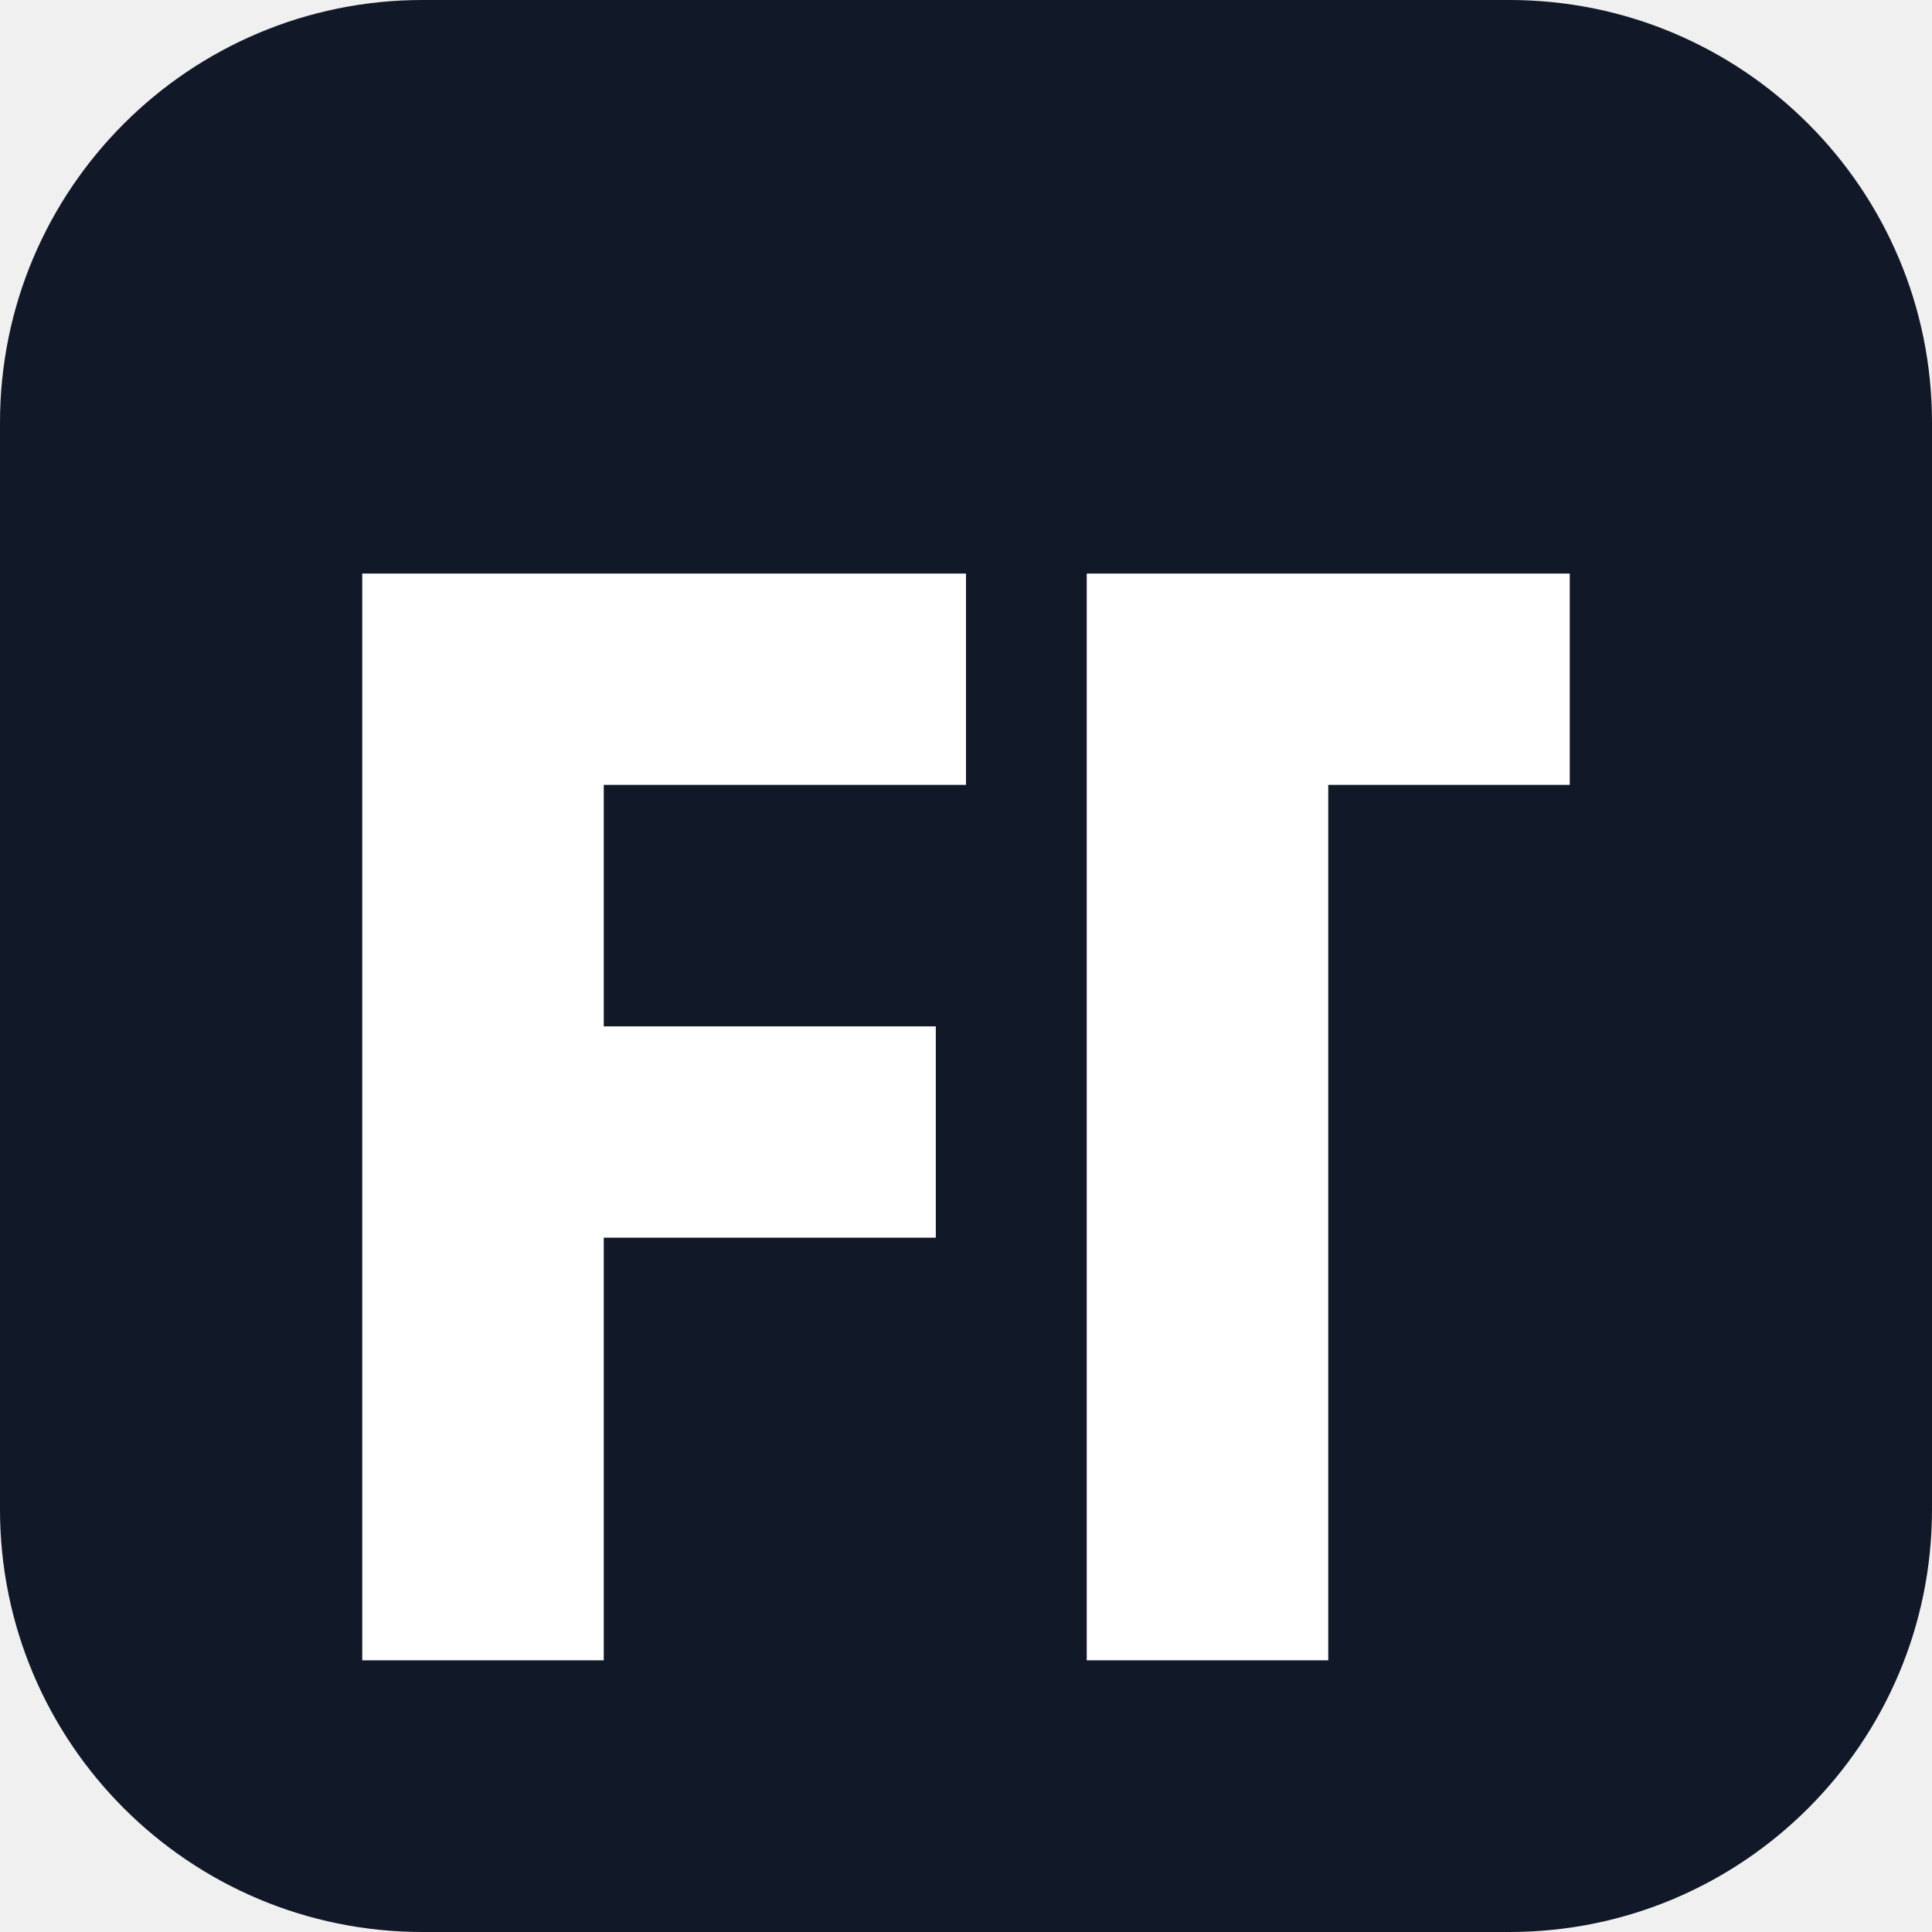
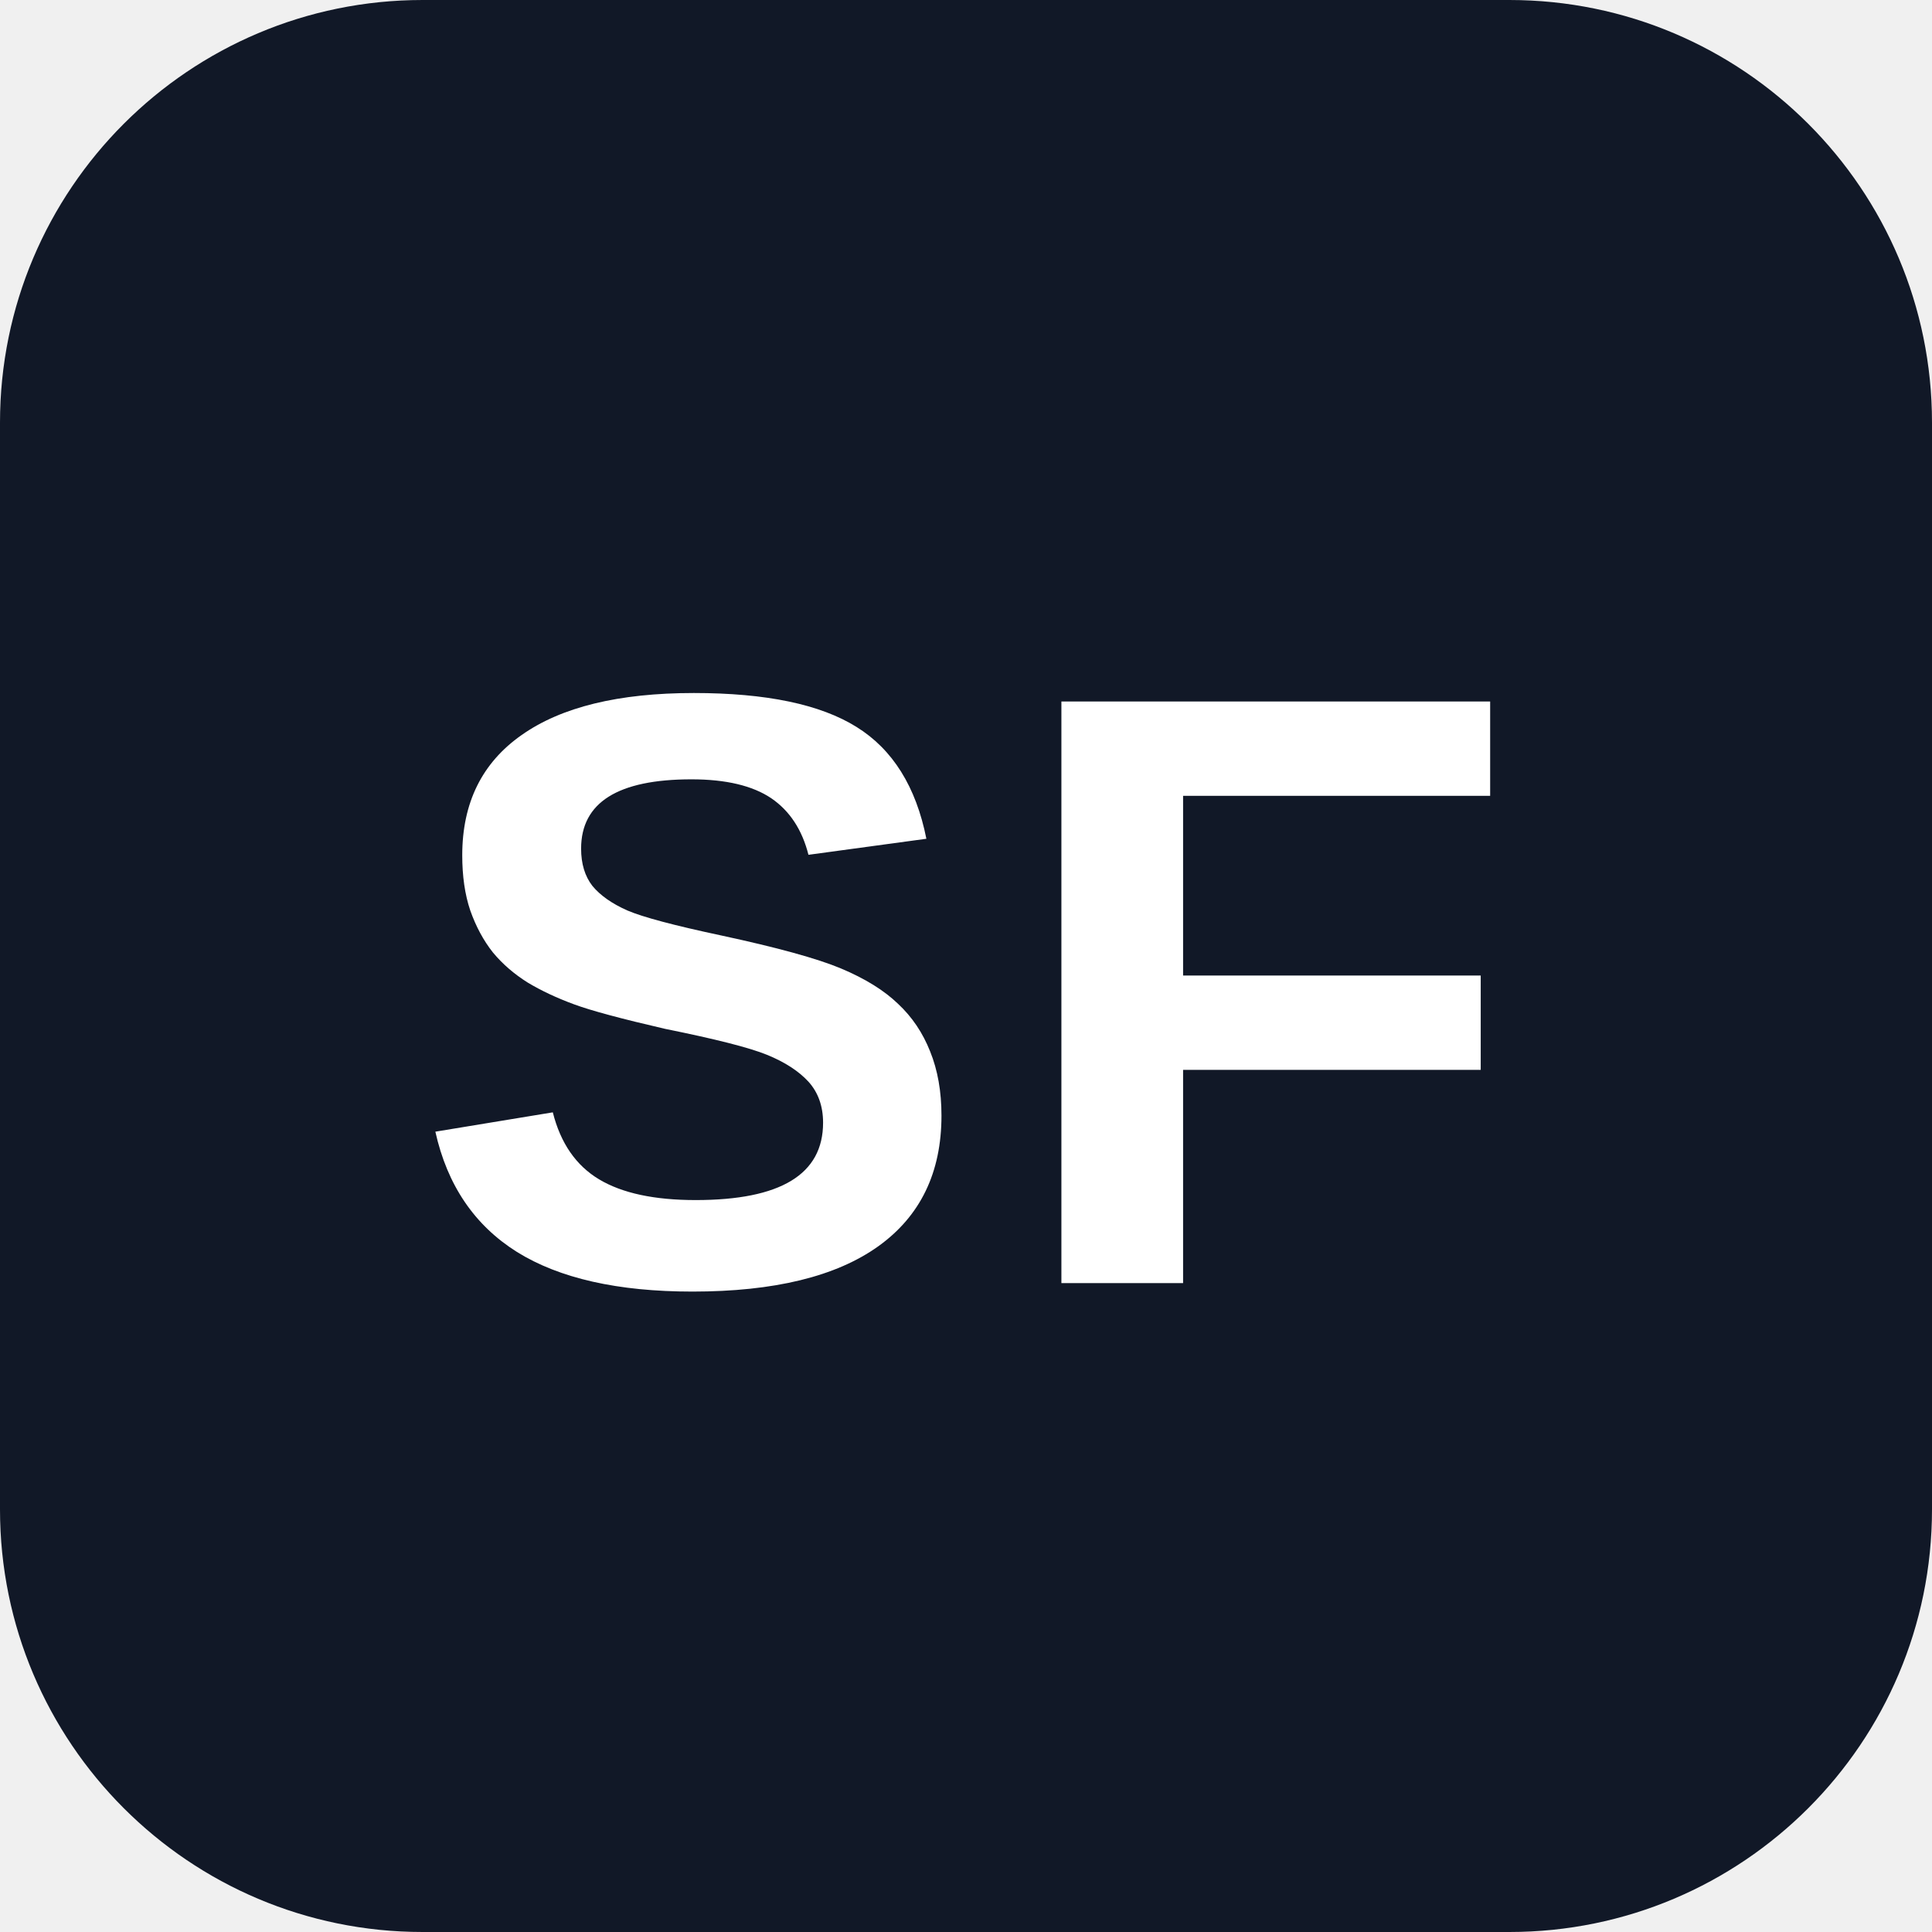
<svg xmlns="http://www.w3.org/2000/svg" viewBox="0 0 64 64">
  <rect width="64" height="64" rx="14" fill="#111827" />
-   <path d="M12 19h20v7H20v8h11v7H20v14h-8V19Zm24 0h16v7h-8v29h-8V19Z" fill="white" />
+   <text x="50%" y="54%" text-anchor="middle" dominant-baseline="middle" font-family="Arial, Helvetica, sans-serif" font-size="28" font-weight="700" letter-spacing="1" fill="#ffffff">SF</text>
</svg>
